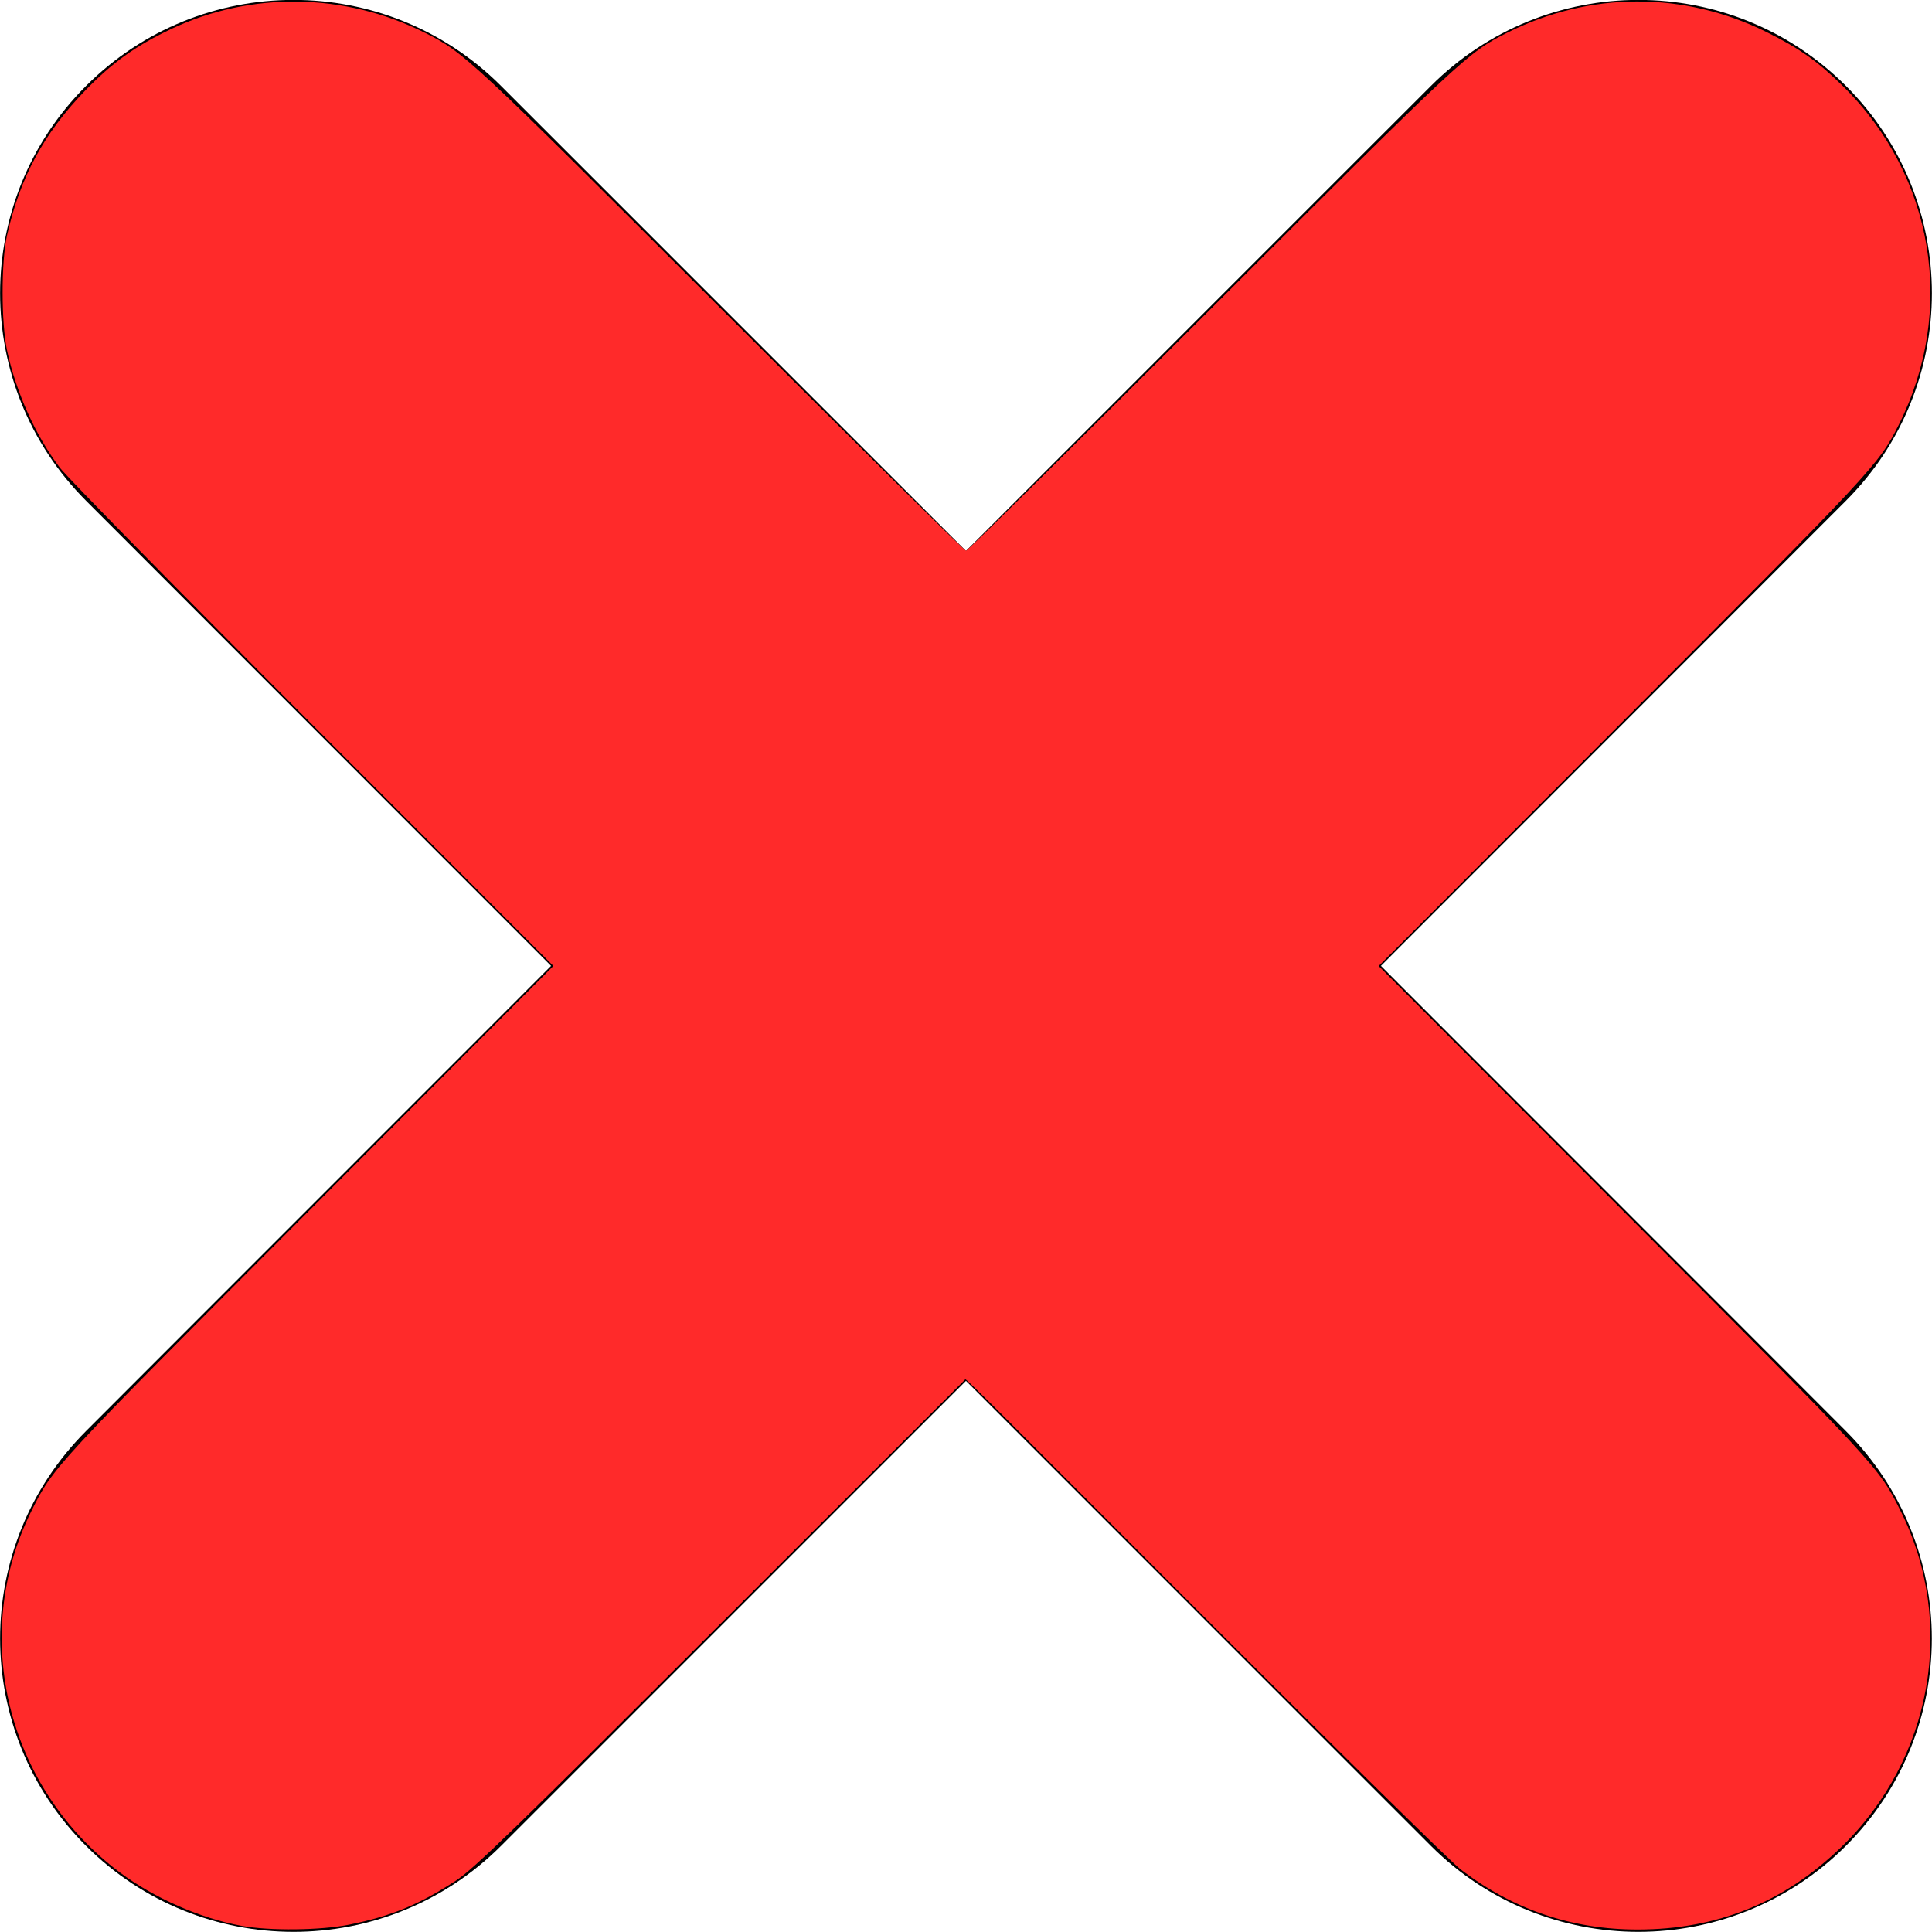
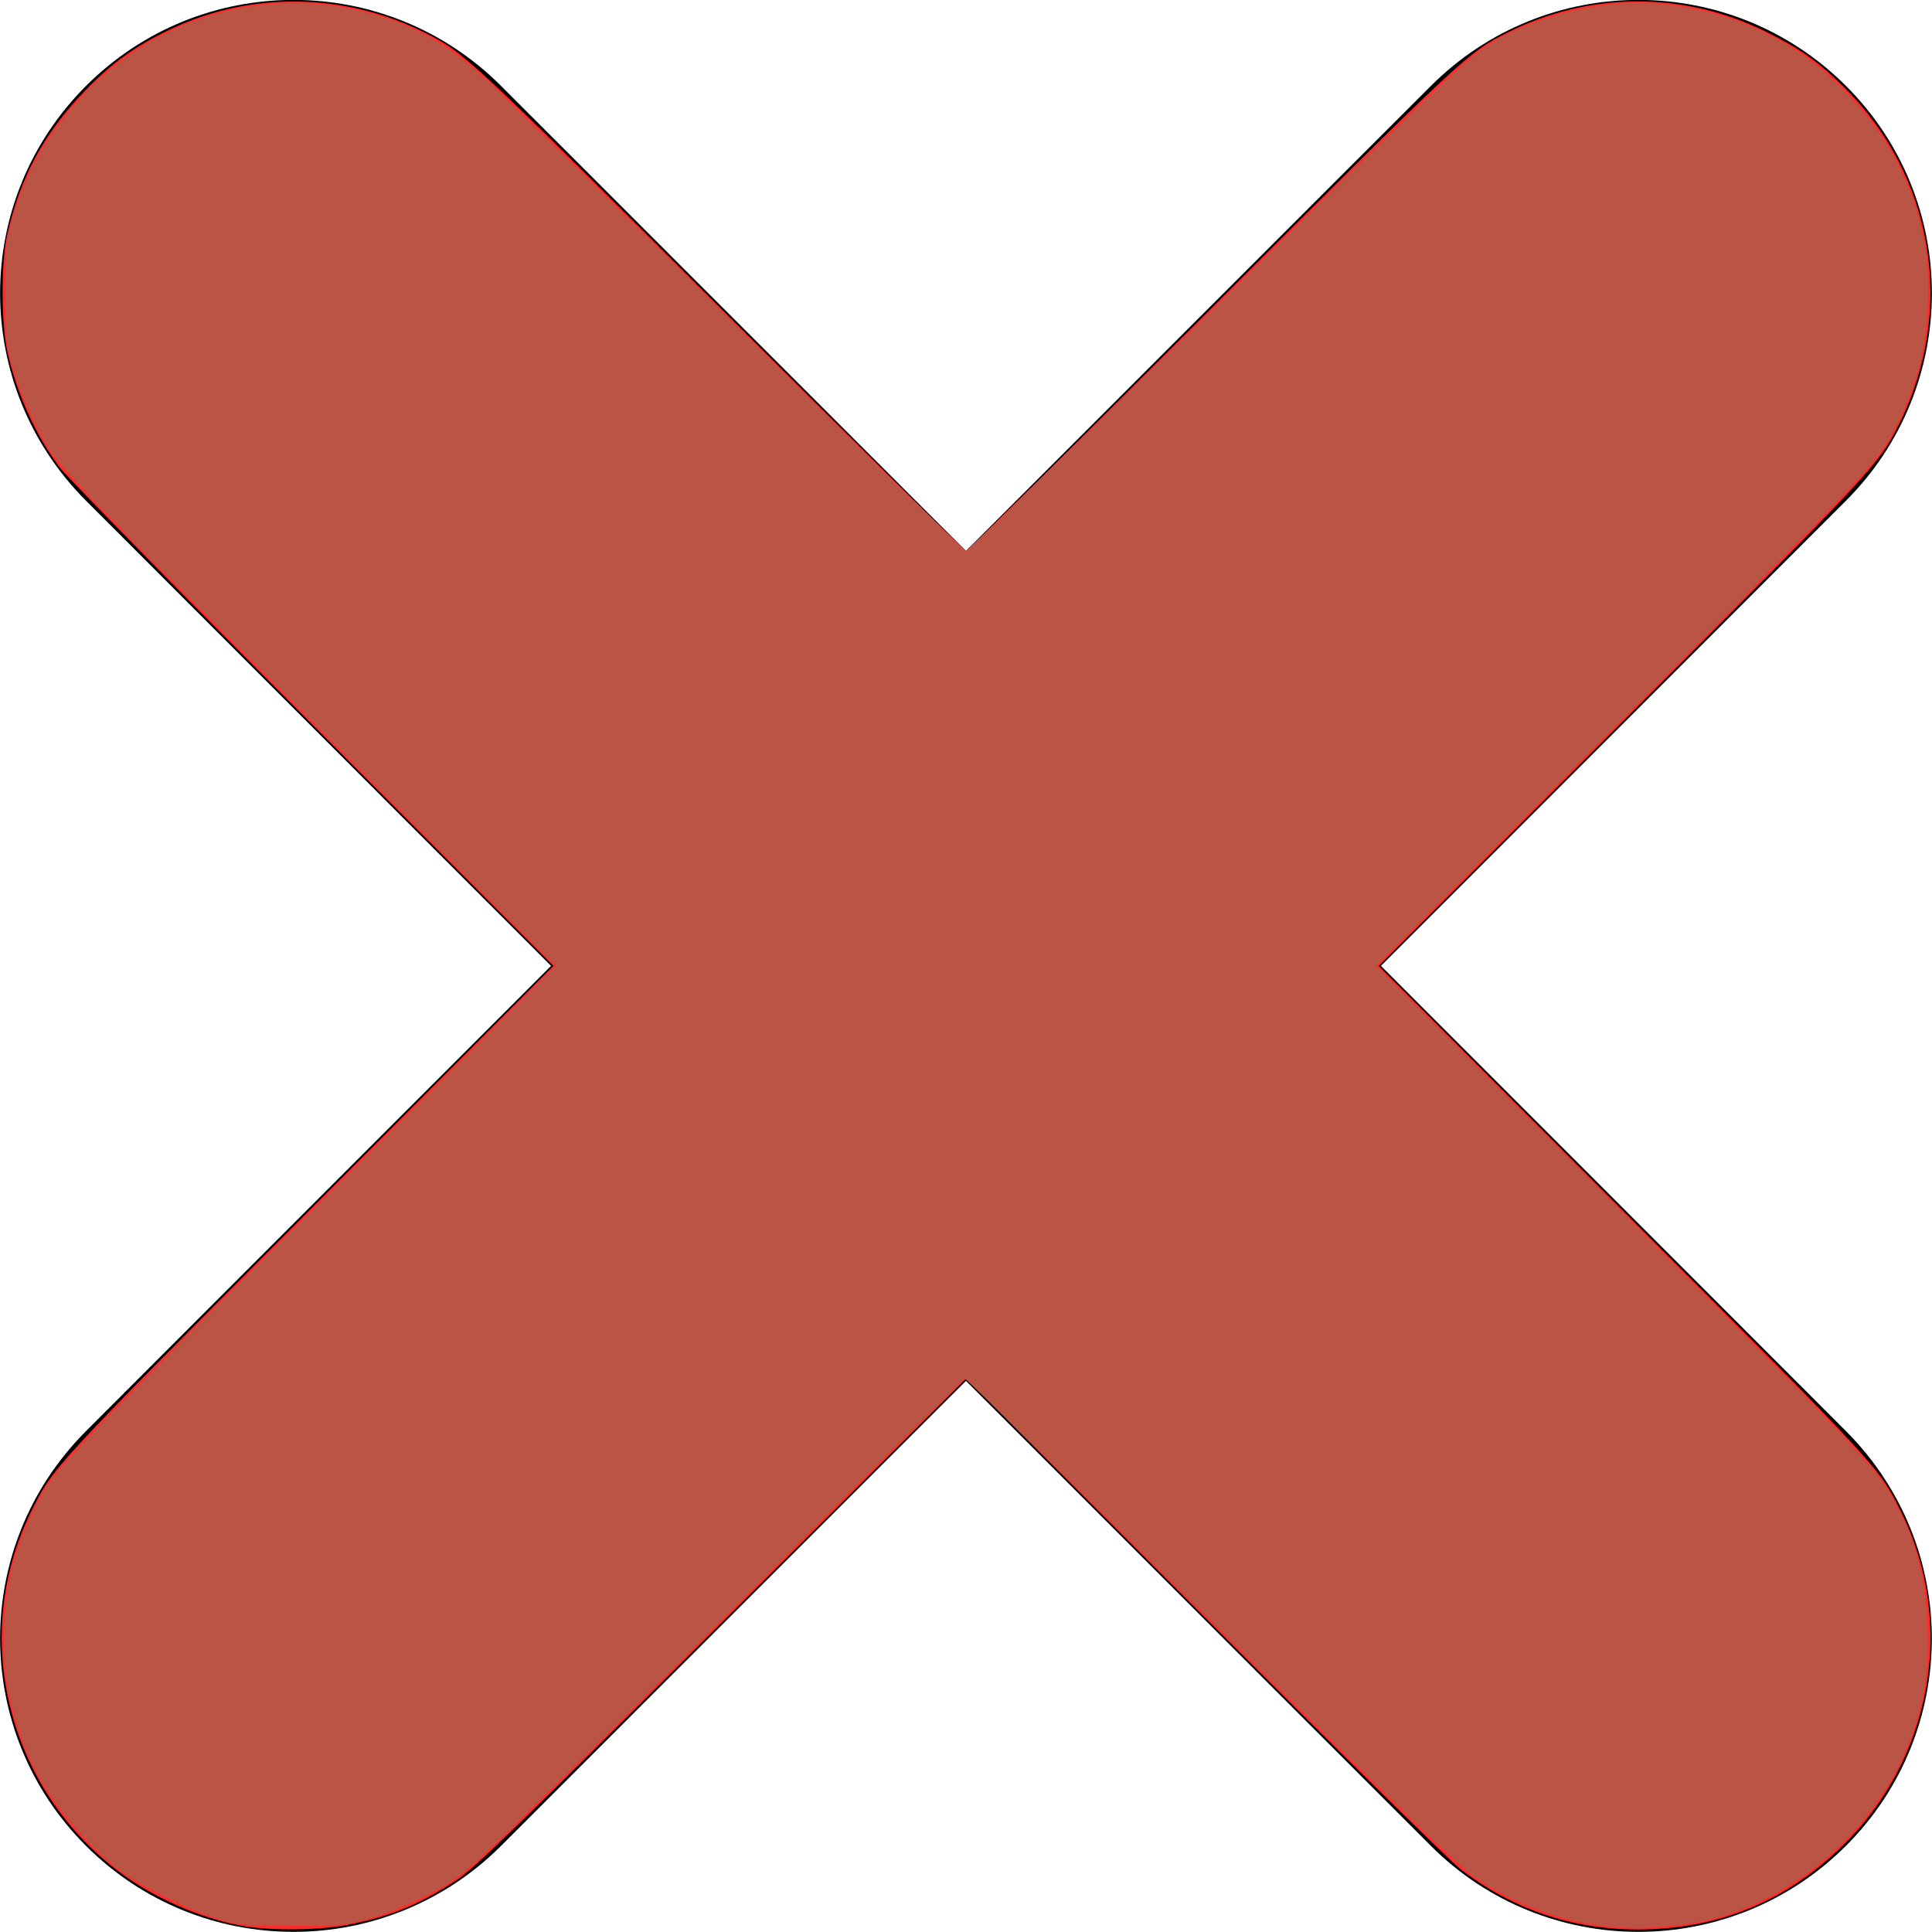
- <svg xmlns="http://www.w3.org/2000/svg" width="27.74mm" height="27.743mm" version="1.1" viewBox="0 0 27.74 27.743" id="svg6">
-   <defs id="defs10" />
-   <g transform="translate(-138.43 -135.39)" id="g4">
-     <path d="m158.26 149.26 6.677-6.679c1.646-1.646 1.646-4.315 0-5.958-1.646-1.646-4.313-1.646-5.959 0l-6.677 6.678-6.677-6.678c-1.646-1.646-4.312-1.646-5.958 0-1.646 1.644-1.646 4.312 0 5.958l6.677 6.679-6.677 6.679c-1.646 1.646-1.646 4.315 0 5.958 0.823 0.823 1.901 1.234 2.979 1.234 1.078 0 2.156-0.412 2.979-1.234l6.677-6.678 6.677 6.678c0.823 0.823 1.901 1.234 2.979 1.234 1.078 0 2.156-0.412 2.979-1.234 1.646-1.644 1.646-4.312 0-5.958z" stroke-width=".265" id="path2" />
+ <svg xmlns="http://www.w3.org/2000/svg" width="27.74mm" height="27.743mm" version="1.1" viewBox="0 0 27.74 27.743">
+   <g transform="translate(-138.43 -135.39)">
+     <path d="m158.26 149.26 6.677-6.679c1.646-1.646 1.646-4.315 0-5.958-1.646-1.646-4.313-1.646-5.959 0l-6.677 6.678-6.677-6.678c-1.646-1.646-4.312-1.646-5.958 0-1.646 1.644-1.646 4.312 0 5.958l6.677 6.679-6.677 6.679c-1.646 1.646-1.646 4.315 0 5.958 0.823 0.823 1.901 1.234 2.979 1.234 1.078 0 2.156-0.412 2.979-1.234l6.677-6.678 6.677 6.678c0.823 0.823 1.901 1.234 2.979 1.234 1.078 0 2.156-0.412 2.979-1.234 1.646-1.644 1.646-4.312 0-5.958z" stroke-width=".265" />
  </g>
-   <path style="fill:#ff2a2a;stroke-width:0.134" d="M 13.118,104.523 C 10.885,104.118 8.363,103.013 6.515,101.631 0.366,97.034 -1.657,88.763 1.711,81.994 2.894,79.617 2.831,79.685 16.751,65.734 L 30.032,52.425 17.008,39.387 C 9.844,32.215 3.654,25.916 3.251,25.387 1.941,23.667 0.882,21.321 0.386,19.04 0.062,17.551 0.059,14.2 0.38,12.775 1.091,9.621 2.371,7.244 4.602,4.936 6.078,3.409 7.324,2.511 9.241,1.596 13.581,-0.478 18.707,-0.41 23.063,1.779 c 2.123,1.067 2.386,1.311 16.025,14.932 7.265,7.255 13.268,13.191 13.34,13.191 0.072,0 6.075,-5.936 13.34,-13.191 C 79.407,3.09 79.67,2.845 81.793,1.779 c 4.476,-2.249 9.598,-2.264 14.079,-0.042 1.787,0.886 2.77,1.58 4.138,2.925 4.96,4.871 6.166,12.18 3.036,18.404 -1.078,2.144 -1.357,2.443 -15.007,16.122 L 74.825,52.428 88.105,65.736 c 13.917,13.946 13.847,13.87 15.042,16.258 3.038,6.072 1.73,13.476 -3.227,18.266 -3.105,3 -6.726,4.462 -11.051,4.462 -3.566,0 -6.79,-1.1 -9.619,-3.282 C 78.731,101.039 72.484,94.887 65.368,87.767 L 52.43,74.822 39.154,88.076 C 27.873,99.339 25.707,101.441 24.739,102.072 c -1.993,1.298 -3.493,1.918 -5.755,2.379 -1.554,0.317 -4.328,0.351 -5.866,0.072 z" id="path125" transform="scale(0.2645833)" />
-   <path style="fill:#ff2a2a;stroke-width:0.134" d="m 87.459,104.574 c -2.535,-0.205 -5.163,-1.153 -7.422,-2.675 C 79.213,101.342 76.032,98.246 65.744,87.988 58.466,80.73 52.447,74.814 52.37,74.84 c -0.078,0.026 -5.346,5.239 -11.707,11.585 -13.485,13.452 -14.901,14.829 -16.028,15.595 -1.242,0.843 -3.135,1.709 -4.655,2.13 -1.272,0.352 -1.486,0.37 -4.157,0.366 -2.677,-0.005 -2.875,-0.023 -4.023,-0.372 C 10.261,103.676 7.631,102.372 6.496,101.515 4.706,100.163 2.85,97.932 1.825,95.901 1.251,94.763 0.668,92.975 0.396,91.514 0.068,89.755 0.181,86.882 0.648,85.105 1.055,83.556 1.829,81.745 2.542,80.67 3.5,79.226 5.357,77.297 17.756,64.859 L 30.159,52.418 19.095,41.327 C 4.343,26.54 3.235,25.39 2.466,24.063 1.671,22.689 0.969,21.013 0.586,19.577 0.322,18.586 0.282,18.104 0.28,15.889 0.277,13.645 0.313,13.206 0.585,12.202 1.363,9.323 2.548,7.234 4.668,5.003 8.532,0.935 14.368,-0.74 19.804,0.658 c 2.538,0.653 4.22,1.56 6.275,3.383 0.774,0.687 6.977,6.786 13.784,13.554 6.807,6.768 12.462,12.305 12.566,12.305 0.104,0 5.758,-5.537 12.564,-12.304 C 77.464,5.198 79.443,3.298 80.783,2.436 c 2.371,-1.523 6.073,-2.453 8.963,-2.249 3.838,0.27 7.336,1.796 9.994,4.362 2.542,2.454 4.149,5.438 4.734,8.791 0.306,1.753 0.187,4.663 -0.26,6.371 -0.407,1.554 -1.198,3.418 -1.9,4.475 -0.952,1.434 -2.965,3.525 -15.348,15.943 L 74.694,52.436 86.297,64.064 c 14.957,14.99 15.409,15.465 16.453,17.327 1.218,2.172 1.768,4.234 1.86,6.972 0.079,2.353 -0.151,3.868 -0.902,5.945 -1.99,5.499 -7.471,9.807 -12.999,10.216 -0.553,0.041 -1.217,0.093 -1.475,0.115 -0.258,0.022 -1.057,-0.007 -1.775,-0.065 z" id="path275" transform="scale(0.2645833)" />
+   <path transform="scale(.26458)" d="m13.118 104.52c-2.233-0.405-4.755-1.51-6.603-2.891-6.148-4.597-8.171-12.869-4.803-19.638 1.183-2.377 1.12-2.309 15.04-16.259l13.281-13.309-13.025-13.039c-7.164-7.171-13.354-13.471-13.756-14-1.31-1.72-2.369-4.066-2.865-6.347-0.324-1.49-0.327-4.84-0.006-6.265 0.711-3.154 1.991-5.531 4.222-7.839 1.476-1.527 2.722-2.425 4.64-3.34 4.34-2.073 9.466-2.005 13.822 0.183 2.123 1.067 2.385 1.311 16.025 14.932 7.265 7.255 13.268 13.191 13.34 13.191 0.072 0 6.075-5.936 13.34-13.191 13.639-13.62 13.902-13.865 16.025-14.932 4.476-2.249 9.598-2.264 14.079-0.042 1.787 0.886 2.769 1.581 4.138 2.925 4.96 4.871 6.166 12.18 3.036 18.404-1.078 2.144-1.357 2.443-15.007 16.122l-13.214 13.241 13.281 13.308c13.917 13.946 13.847 13.87 15.042 16.258 3.038 6.072 1.73 13.476-3.227 18.266-3.105 3-6.726 4.462-11.051 4.462-3.566 0-6.79-1.1-9.619-3.282-0.519-0.4-6.766-6.553-13.882-13.673l-12.938-12.945-13.276 13.254c-11.281 11.263-13.447 13.365-14.416 13.996-1.993 1.298-3.493 1.918-5.755 2.379-1.554 0.317-4.328 0.351-5.866 0.072z" fill="#ff2a2a" stroke-width=".134" />
+   <path transform="scale(.26458)" d="m87.459 104.57c-2.535-0.205-5.163-1.153-7.421-2.675-0.825-0.556-4.006-3.652-14.294-13.911-7.278-7.257-13.297-13.174-13.374-13.148-0.078 0.026-5.346 5.239-11.707 11.585-13.485 13.452-14.901 14.829-16.028 15.595-1.242 0.843-3.135 1.709-4.655 2.13-1.272 0.352-1.486 0.37-4.157 0.366-2.677-5e-3 -2.875-0.023-4.023-0.372-1.538-0.468-4.169-1.771-5.303-2.628-1.79-1.352-3.647-3.583-4.671-5.614-0.574-1.138-1.157-2.927-1.429-4.388-0.328-1.759-0.215-4.632 0.252-6.409 0.407-1.549 1.181-3.361 1.894-4.435 0.958-1.444 2.815-3.373 15.214-15.811l12.403-12.441-11.065-11.091c-14.752-14.787-15.86-15.938-16.629-17.265-0.795-1.374-1.498-3.049-1.88-4.486-0.264-0.991-0.304-1.472-0.306-3.687-0.003-2.244 0.034-2.684 0.305-3.687 0.779-2.879 1.963-4.967 4.083-7.199 3.864-4.068 9.701-5.743 15.137-4.344 2.538 0.653 4.22 1.56 6.276 3.383 0.774 0.687 6.977 6.786 13.784 13.554 6.807 6.768 12.462 12.305 12.566 12.305 0.104 0 5.758-5.537 12.564-12.304 12.47-12.4 14.449-14.3 15.789-15.161 2.371-1.523 6.074-2.453 8.963-2.249 3.838 0.27 7.335 1.796 9.994 4.362 2.542 2.454 4.149 5.438 4.734 8.791 0.306 1.753 0.187 4.663-0.26 6.371-0.407 1.554-1.198 3.418-1.9 4.475-0.952 1.434-2.965 3.525-15.348 15.943l-12.271 12.306 11.603 11.628c14.957 14.99 15.409 15.465 16.453 17.327 1.218 2.172 1.768 4.234 1.861 6.973 0.079 2.353-0.151 3.868-0.902 5.945-1.99 5.499-7.471 9.807-12.999 10.216-0.553 0.041-1.217 0.093-1.475 0.115-0.258 0.022-1.057-7e-3 -1.775-0.065z" fill="#ba5546" stroke-width=".134" />
</svg>
